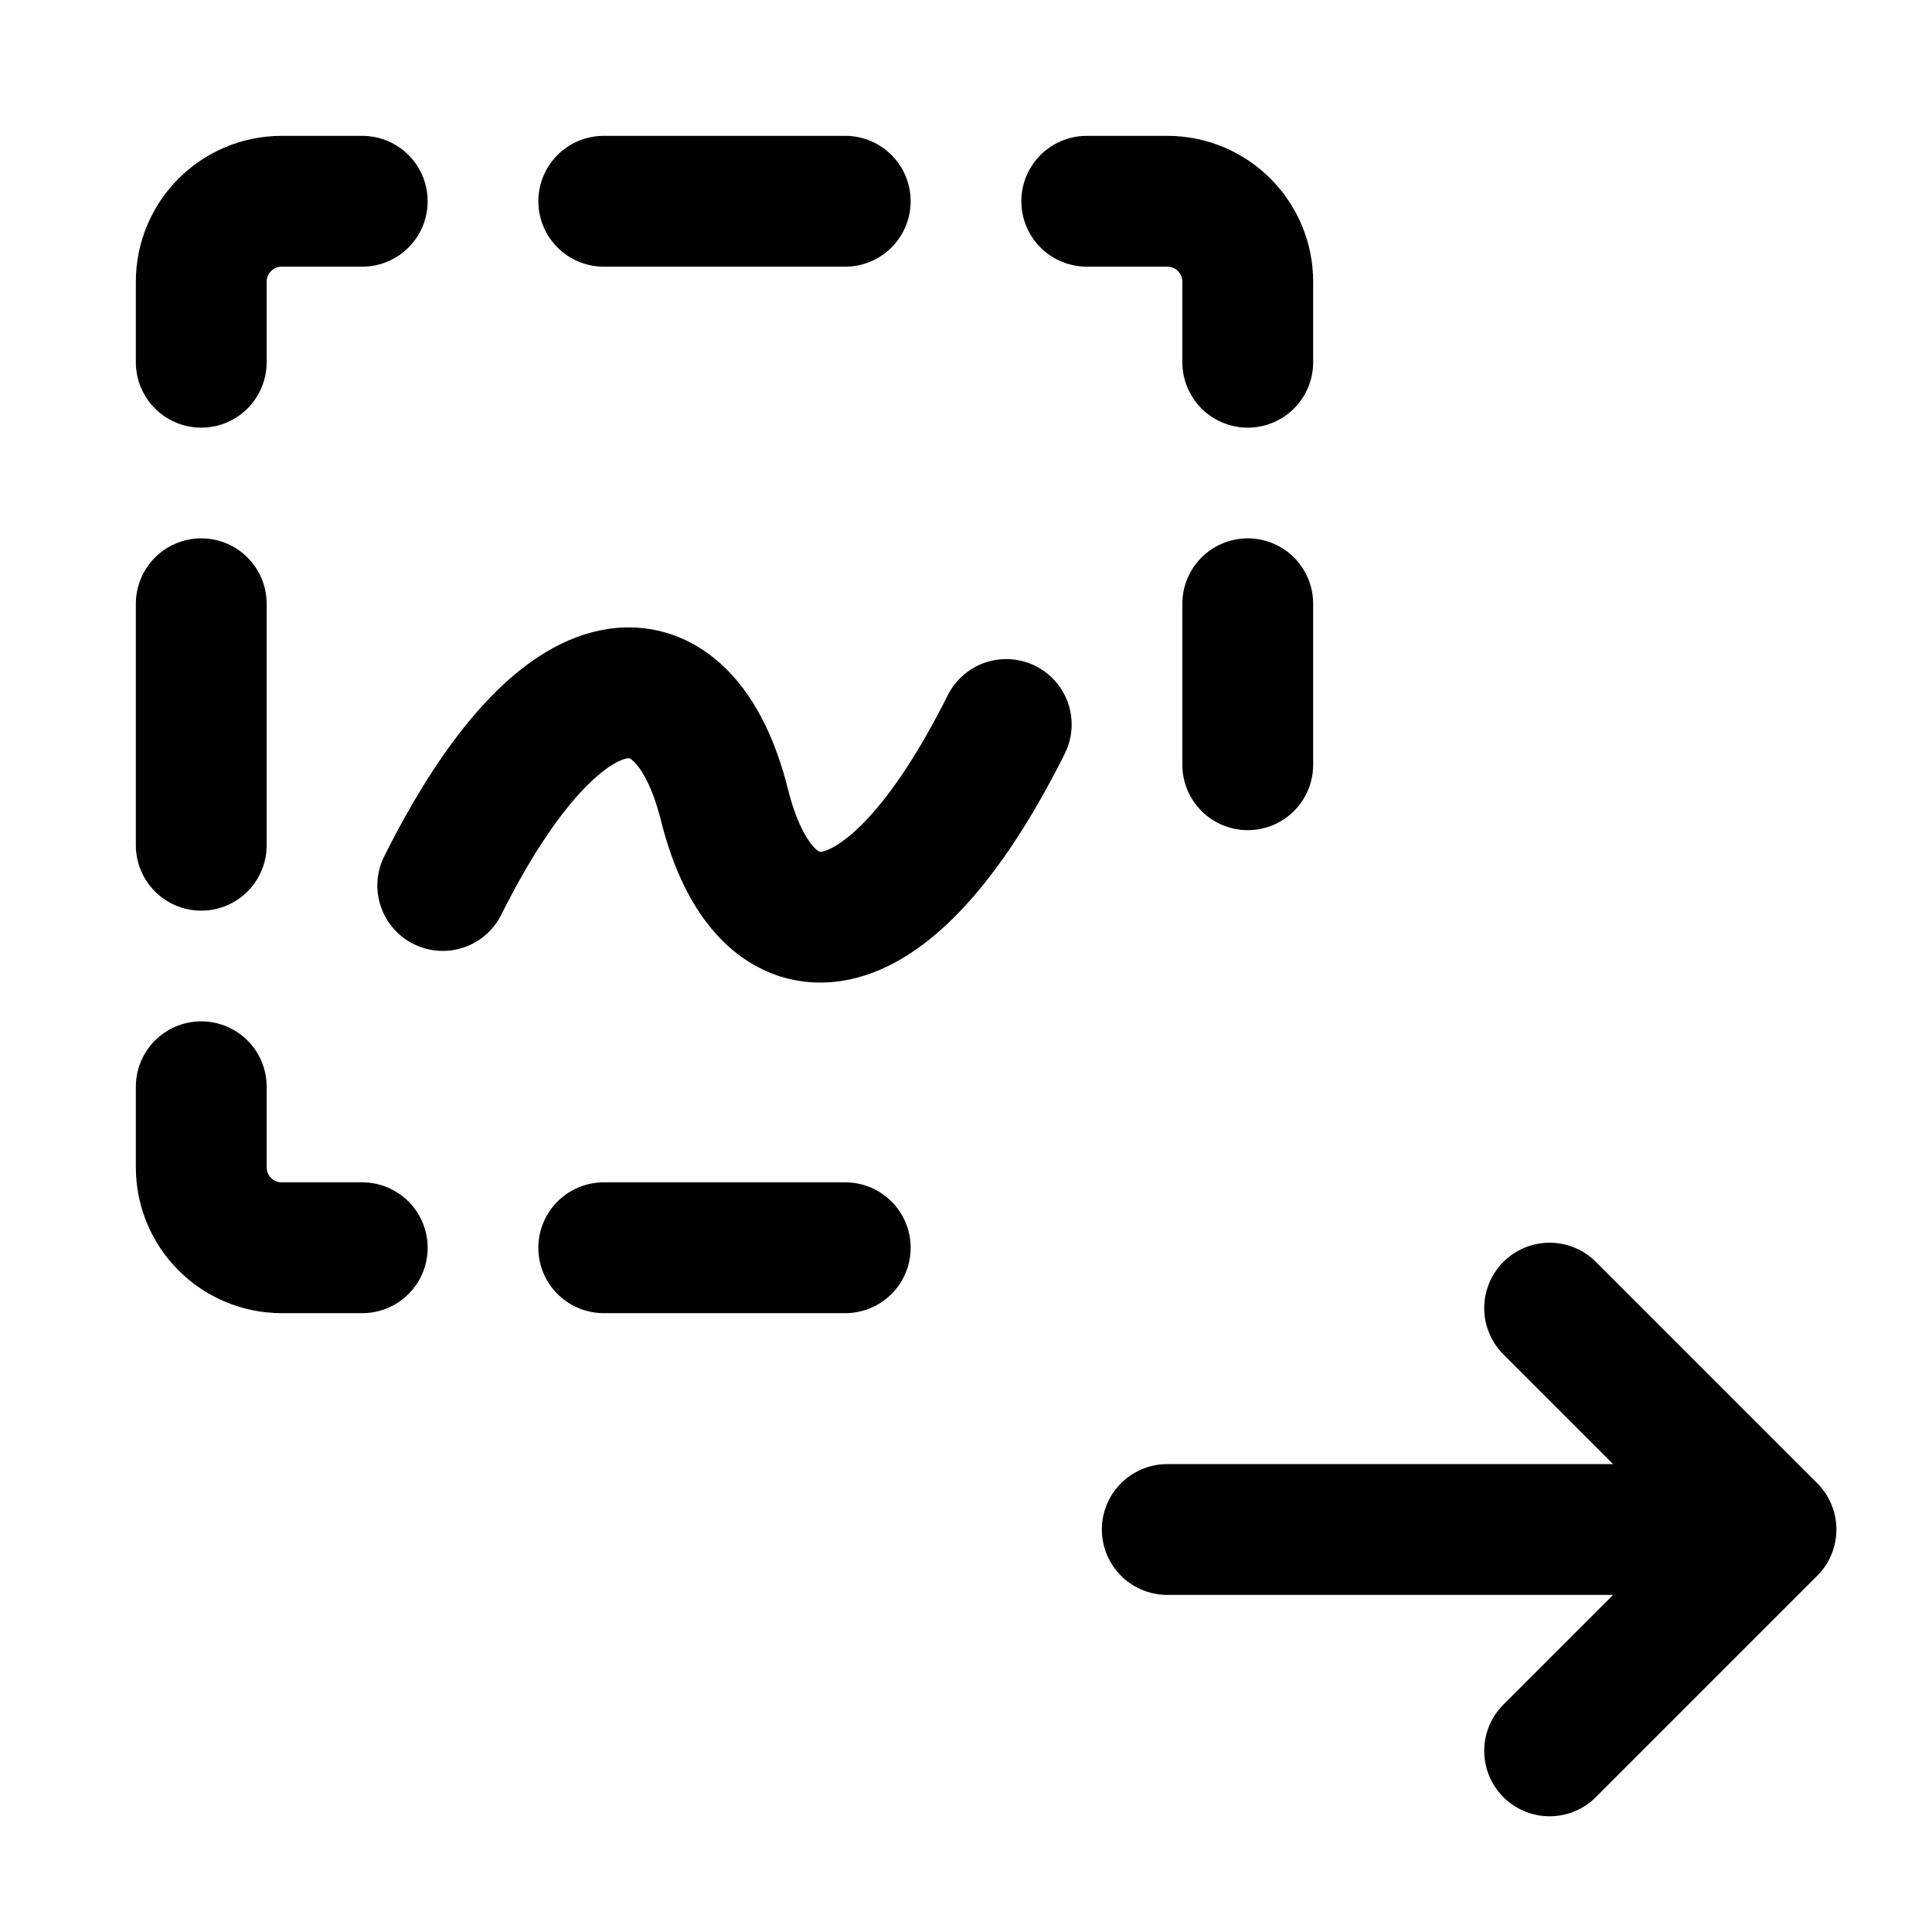
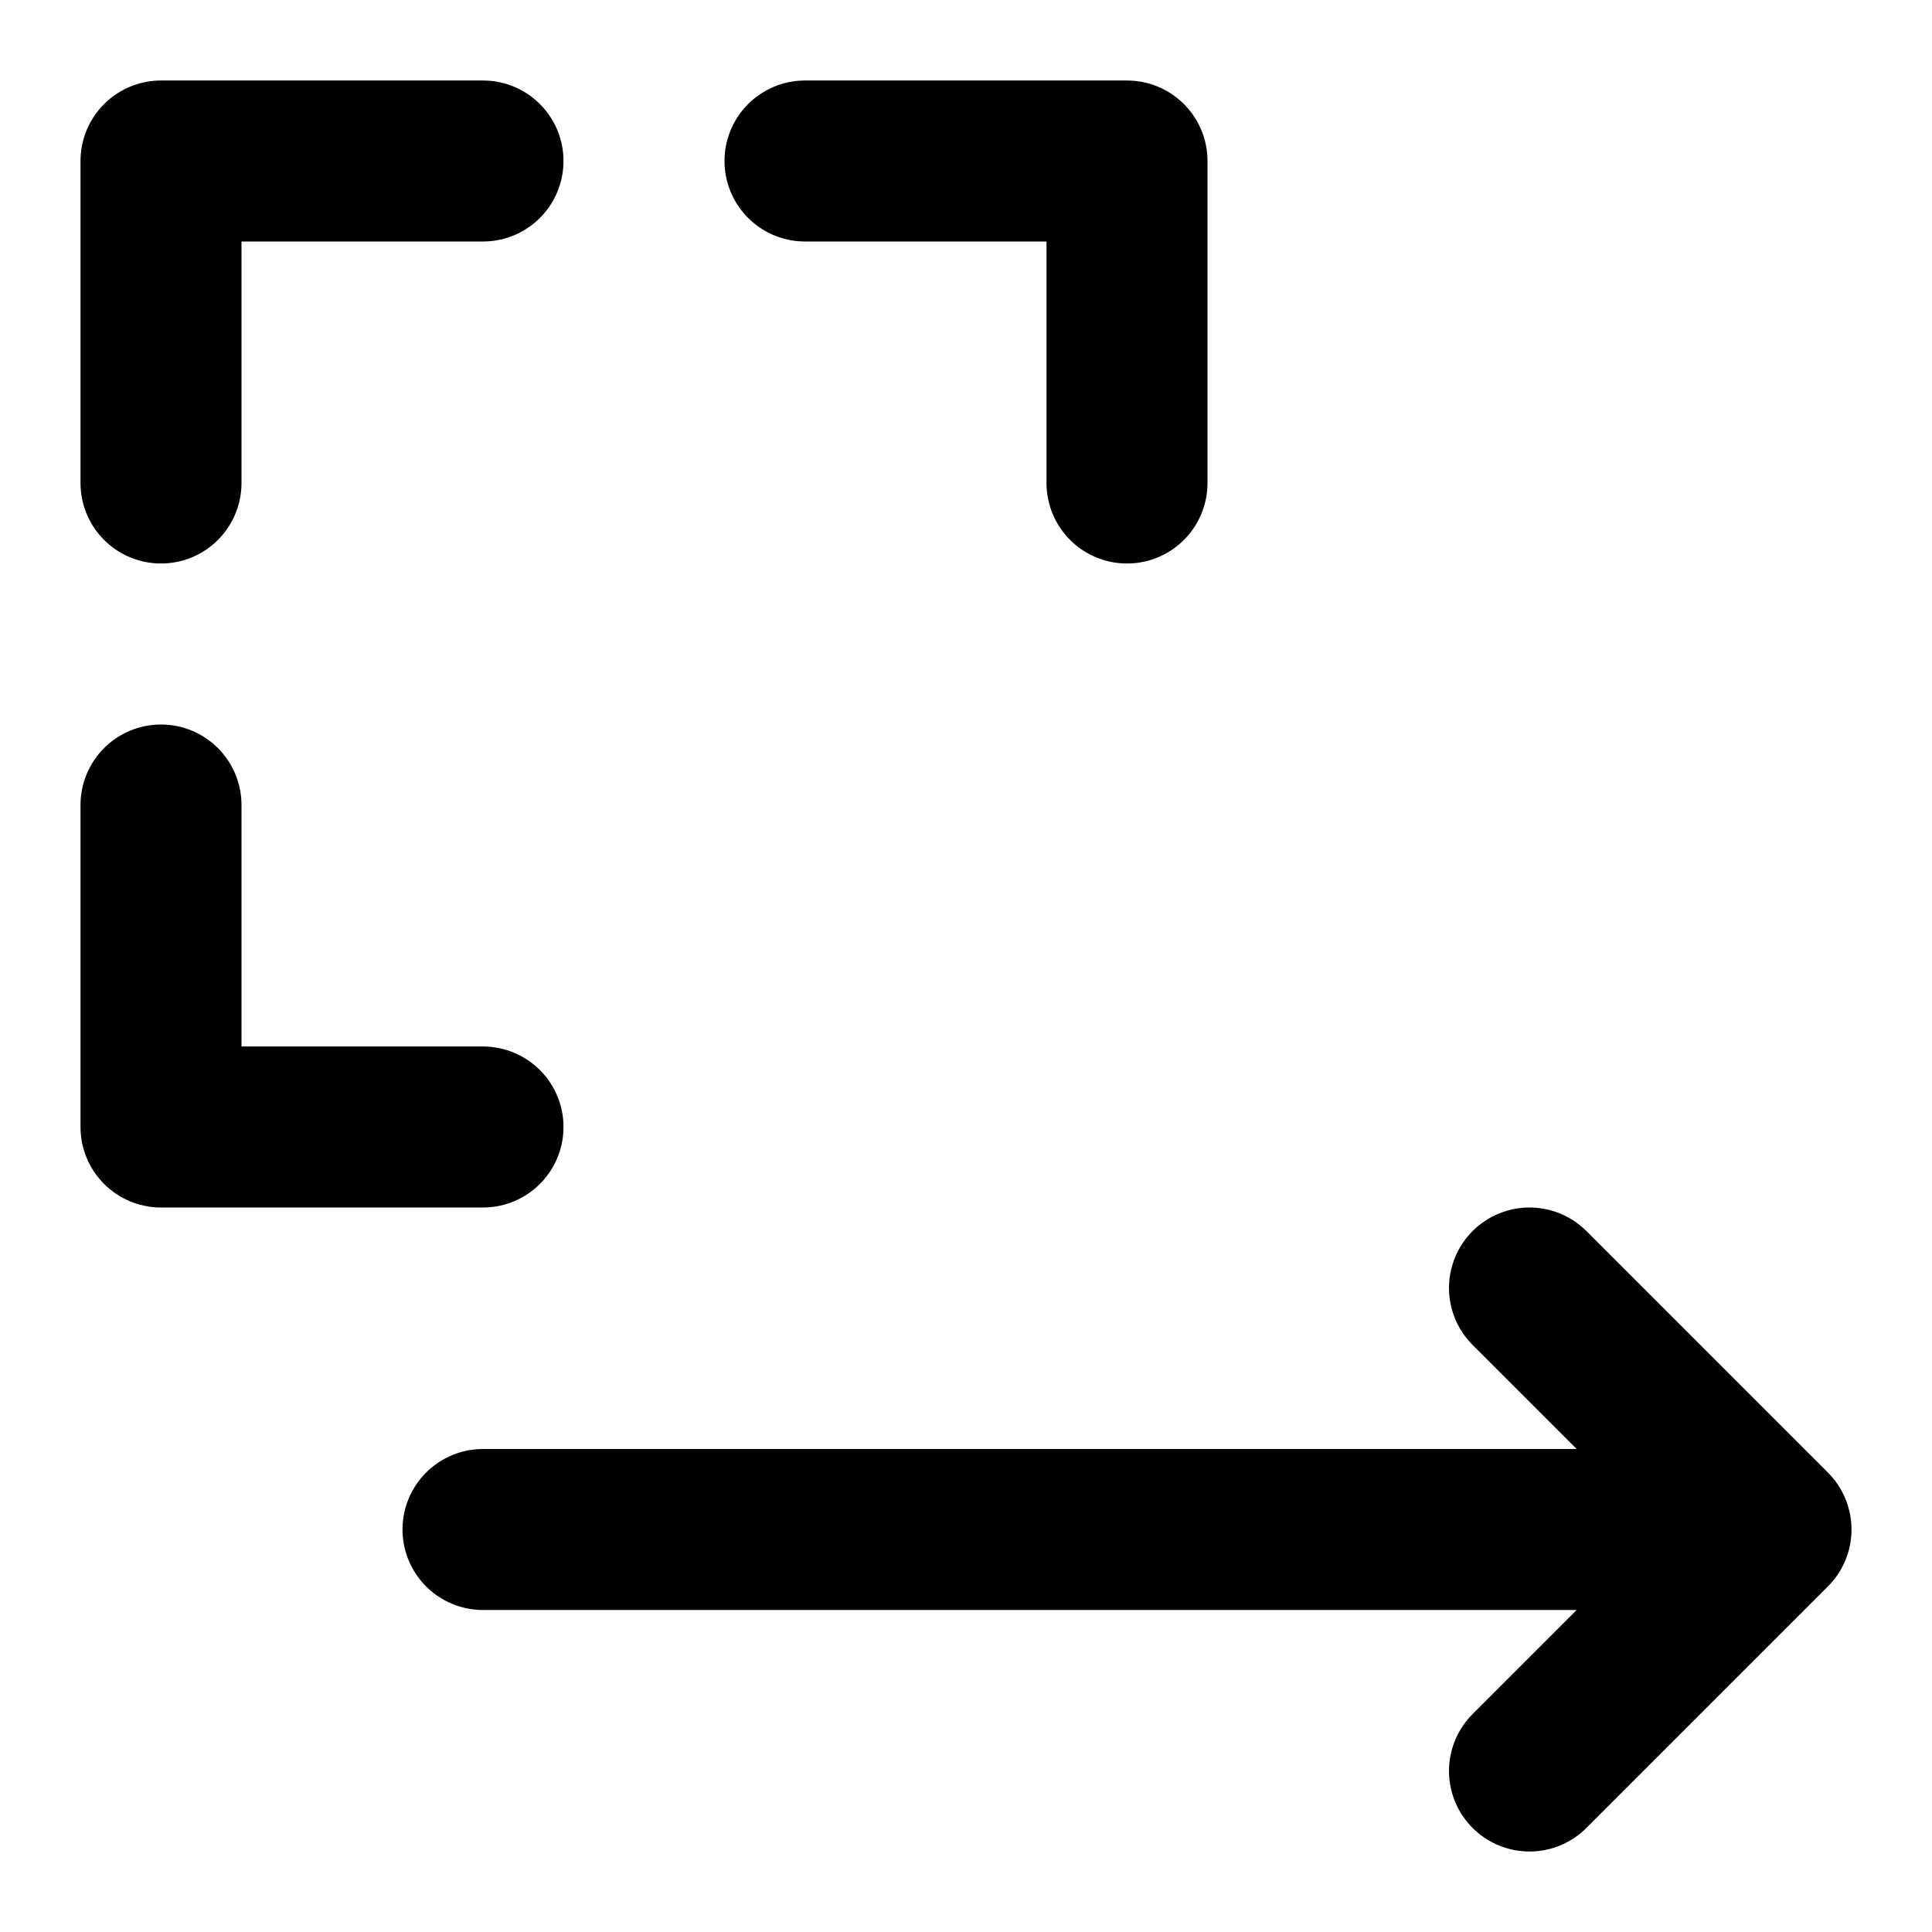
- <svg xmlns="http://www.w3.org/2000/svg" viewBox="0 0 48 48" fill="none" stroke="#000" stroke-width="3.25" stroke-linecap="round" stroke-linejoin="round">
-   <path d="M5 9V7a2 2 0 0 1 2-2h2M15 5h6M27 5h2a2 2 0 0 1 2 2v2M31 15v4M5 15v6M5 27v2a2 2 0 0 0 2 2h2M15 31h6" />
-   <path d="M11 22c3-6 6-6 7-2s4 4 7-2" />
-   <path d="M29 38h15M38.5 32.5 44 38l-5.5 5.5" />
+ <svg xmlns="http://www.w3.org/2000/svg" viewBox="0 0 48 48" width="96" height="96" fill="none" stroke="#000000" stroke-width="4" stroke-linecap="round" stroke-linejoin="round">
+   <path d="M4 12 V4 H12" />
+   <path d="M20 4 H28 V12" />
+   <path d="M4 20 V28 H12" />
+   <path d="M12 38 H44 M38 32 L44 38 L38 44" />
</svg>
